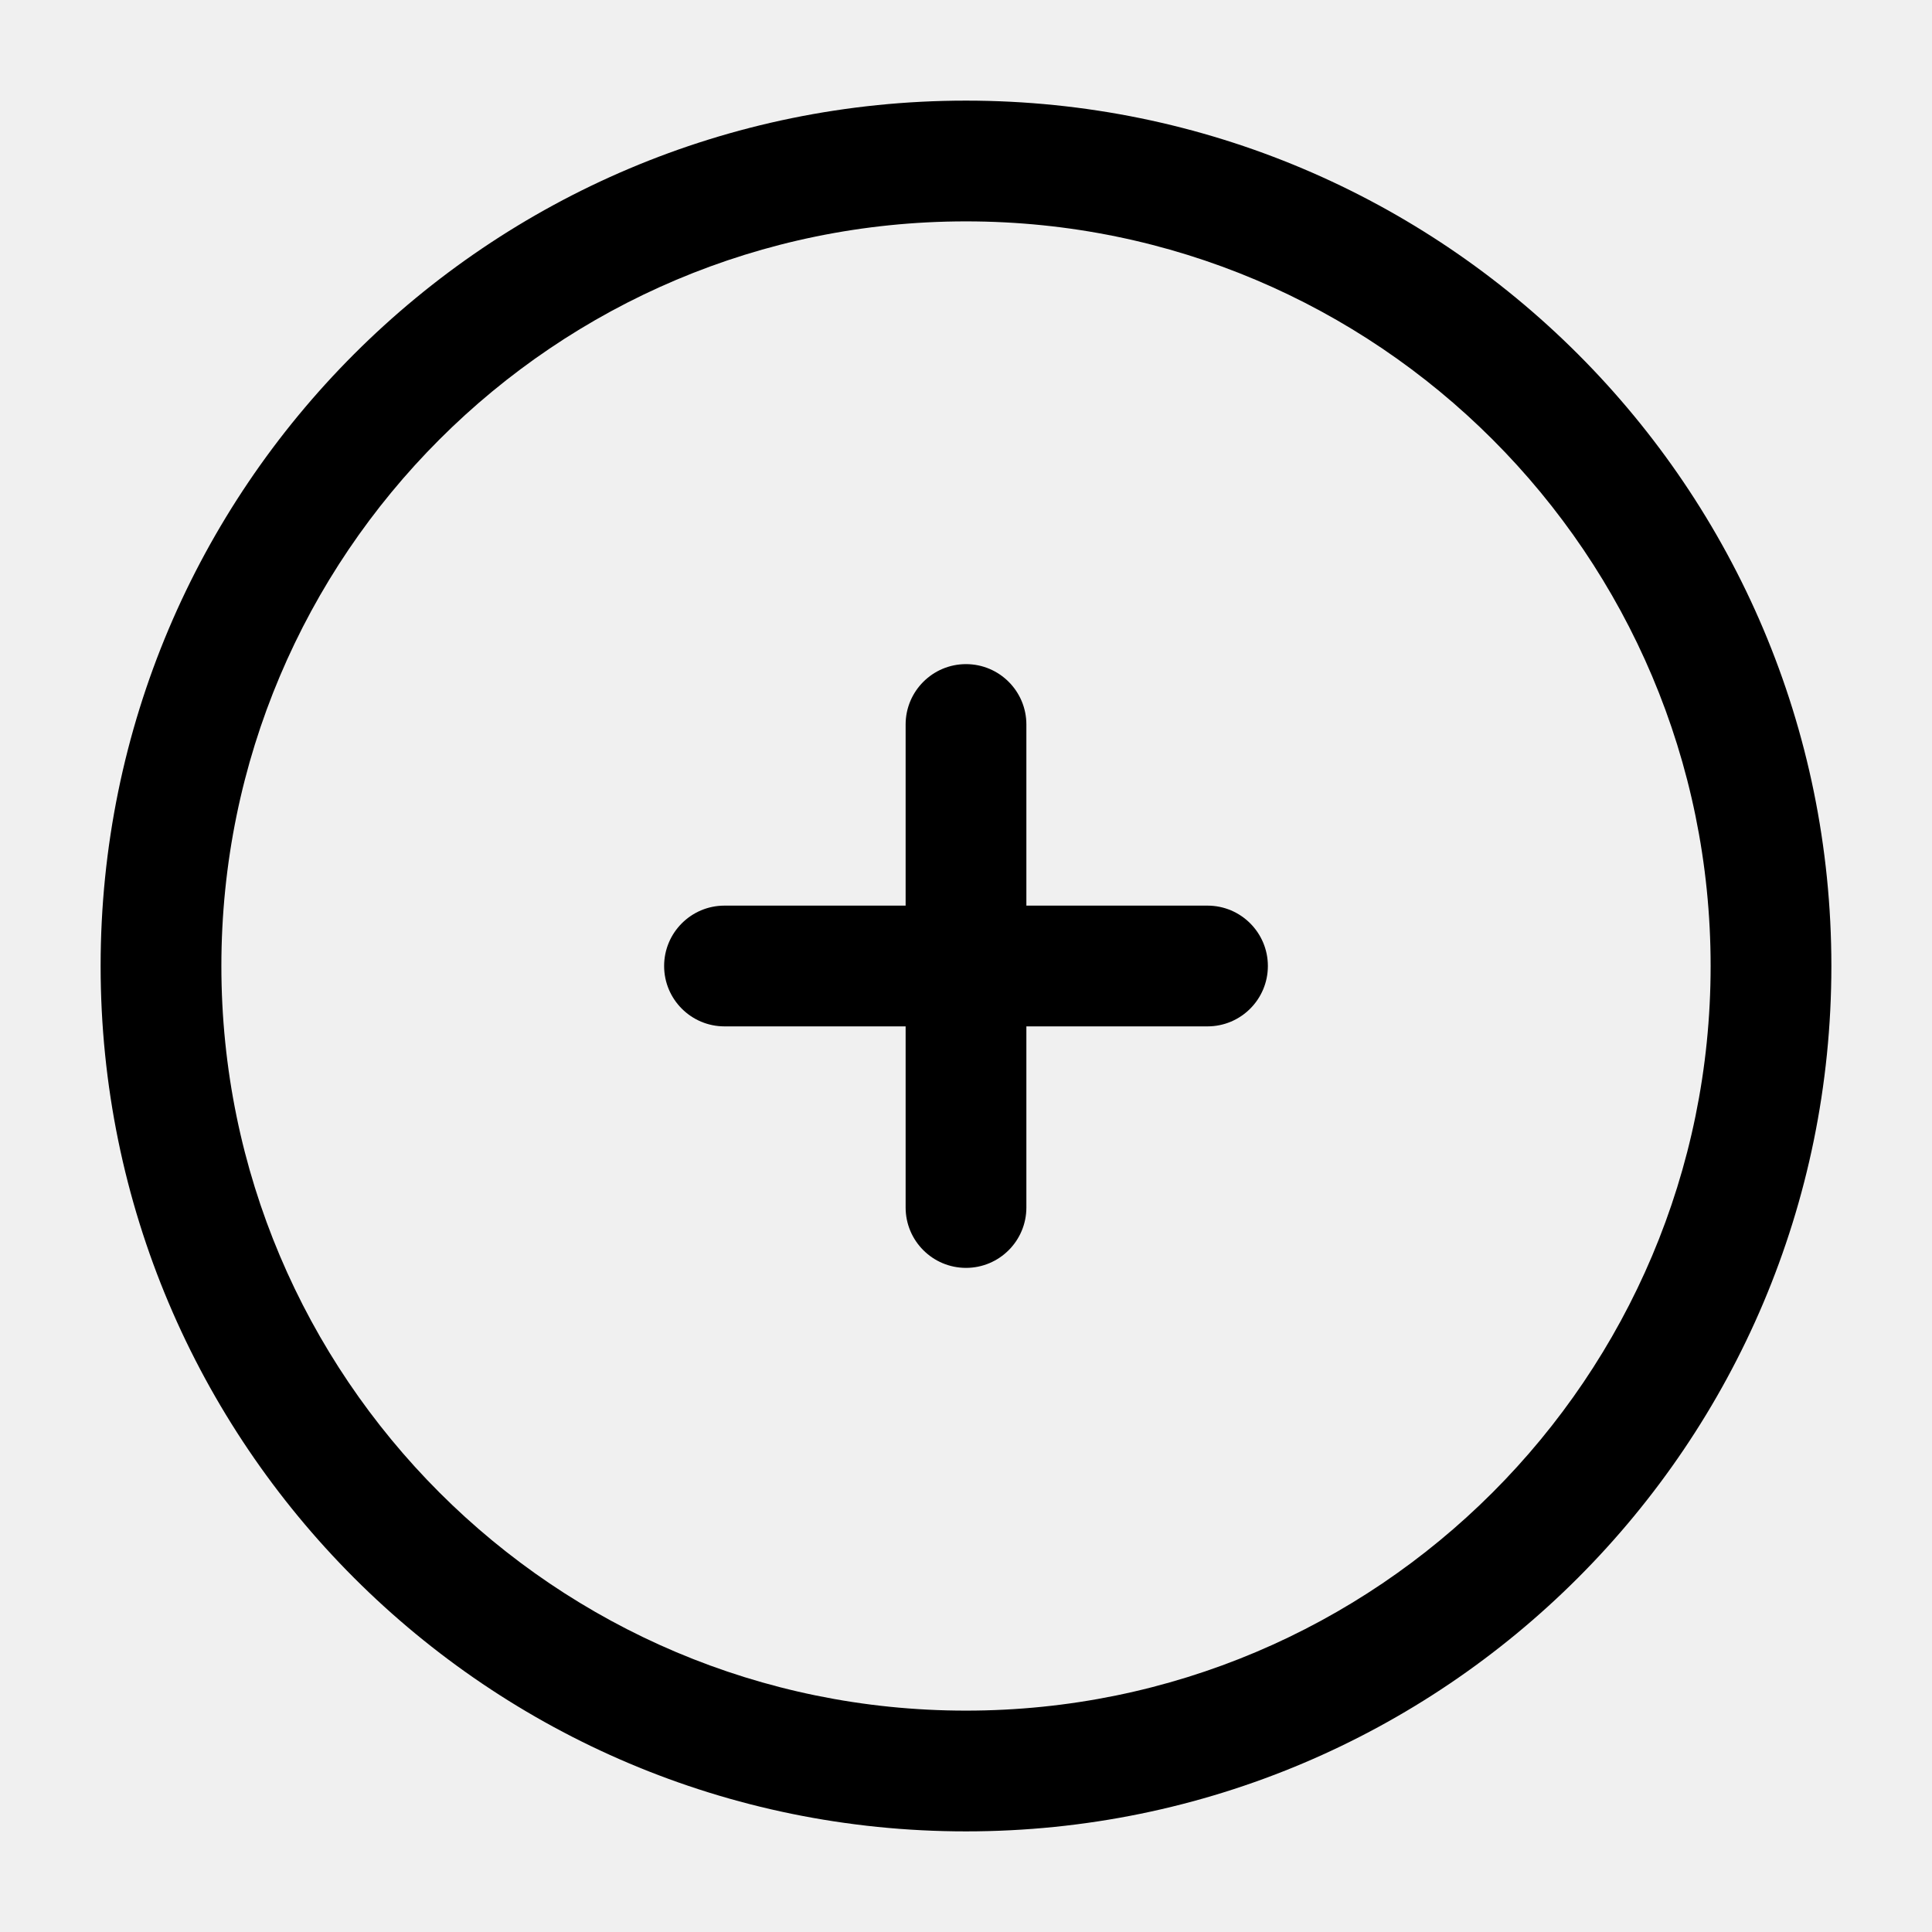
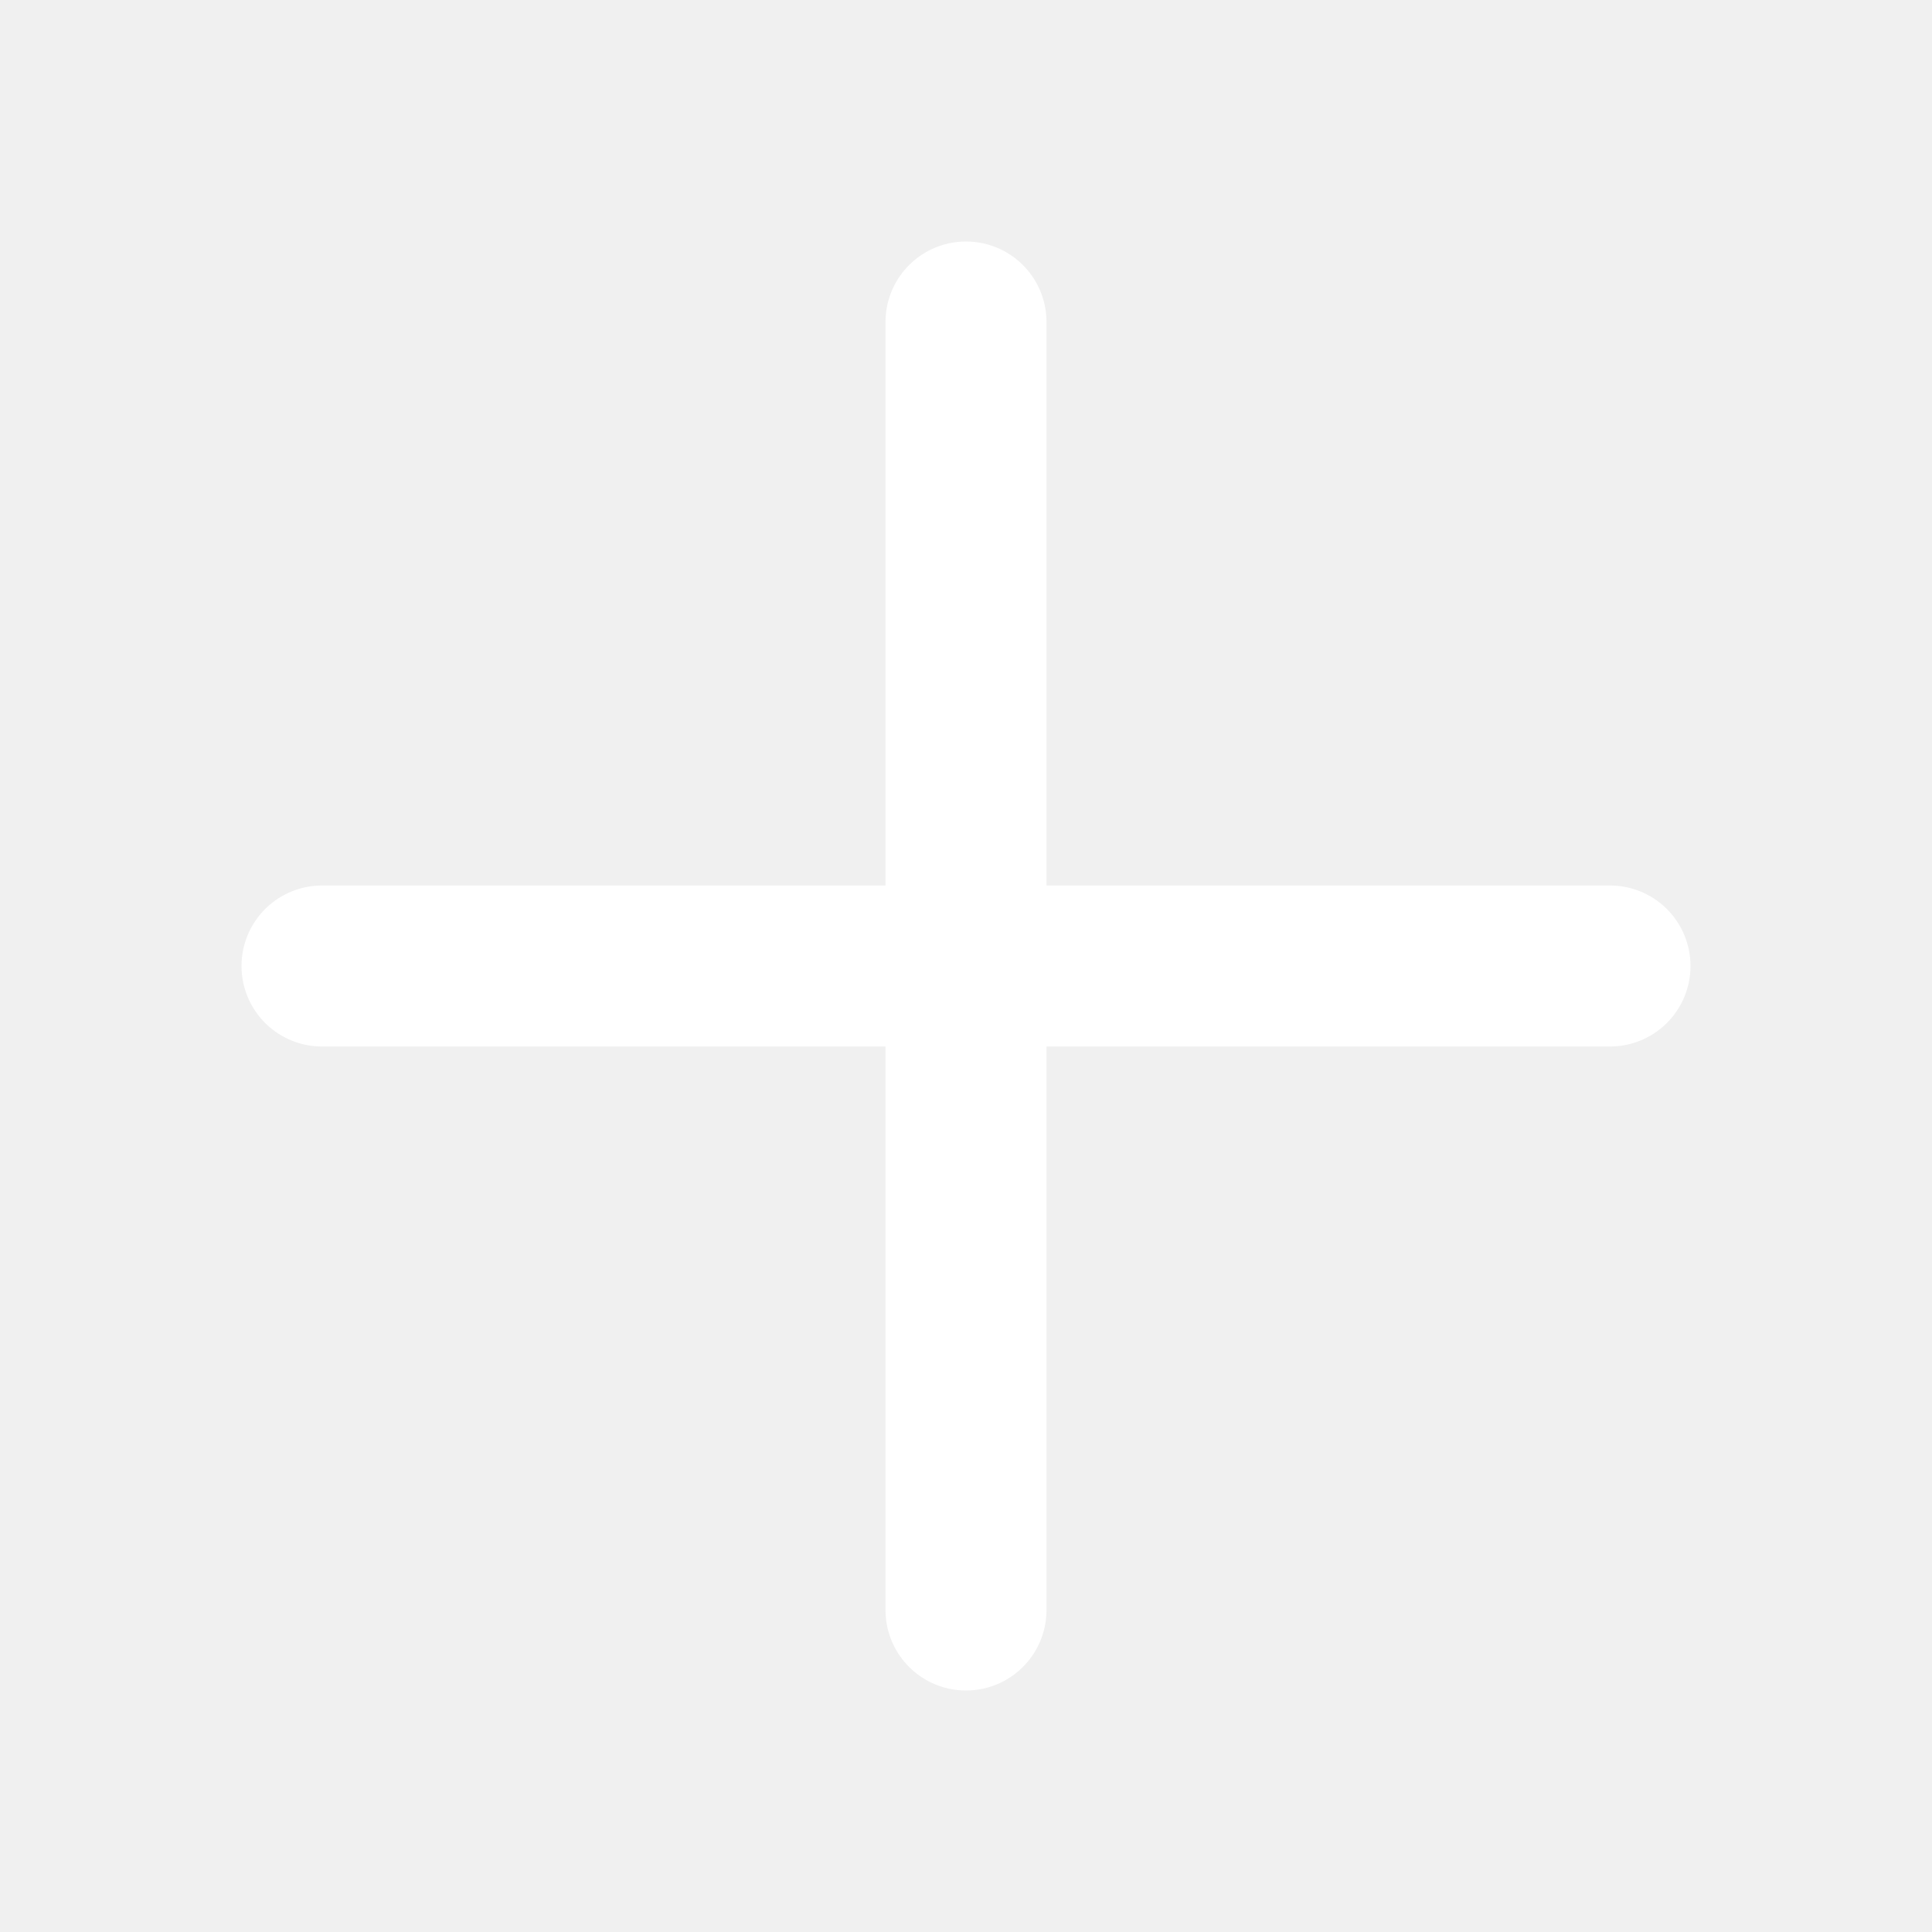
<svg xmlns="http://www.w3.org/2000/svg" width="800px" height="800px" viewBox="0 0 24 24" fill="none">
-   <path d="M12.75 9C12.75 8.586 12.414 8.25 12 8.25C11.586 8.25 11.25 8.586 11.25 9L11.25 11.25H9C8.586 11.25 8.25 11.586 8.25 12C8.25 12.414 8.586 12.75 9 12.75H11.25V15C11.25 15.414 11.586 15.75 12 15.75C12.414 15.75 12.75 15.414 12.75 15L12.75 12.75H15C15.414 12.75 15.75 12.414 15.75 12C15.75 11.586 15.414 11.25 15 11.25H12.75V9Z" fill="currentColor" />
-   <path fill-rule="evenodd" clip-rule="evenodd" d="M12 1.25C6.063 1.25 1.25 6.063 1.25 12C1.25 17.937 6.063 22.75 12 22.75C17.937 22.75 22.75 17.937 22.75 12C22.75 6.063 17.937 1.25 12 1.25ZM2.75 12C2.75 6.891 6.891 2.75 12 2.75C17.109 2.75 21.25 6.891 21.25 12C21.25 17.109 17.109 21.25 12 21.25C6.891 21.25 2.75 17.109 2.75 12Z" fill="currentColor" />
+   <path d="M4 12H20M12 4V20" stroke="#fff" stroke-width="2" stroke-linecap="round" stroke-linejoin="round" />
</svg>
